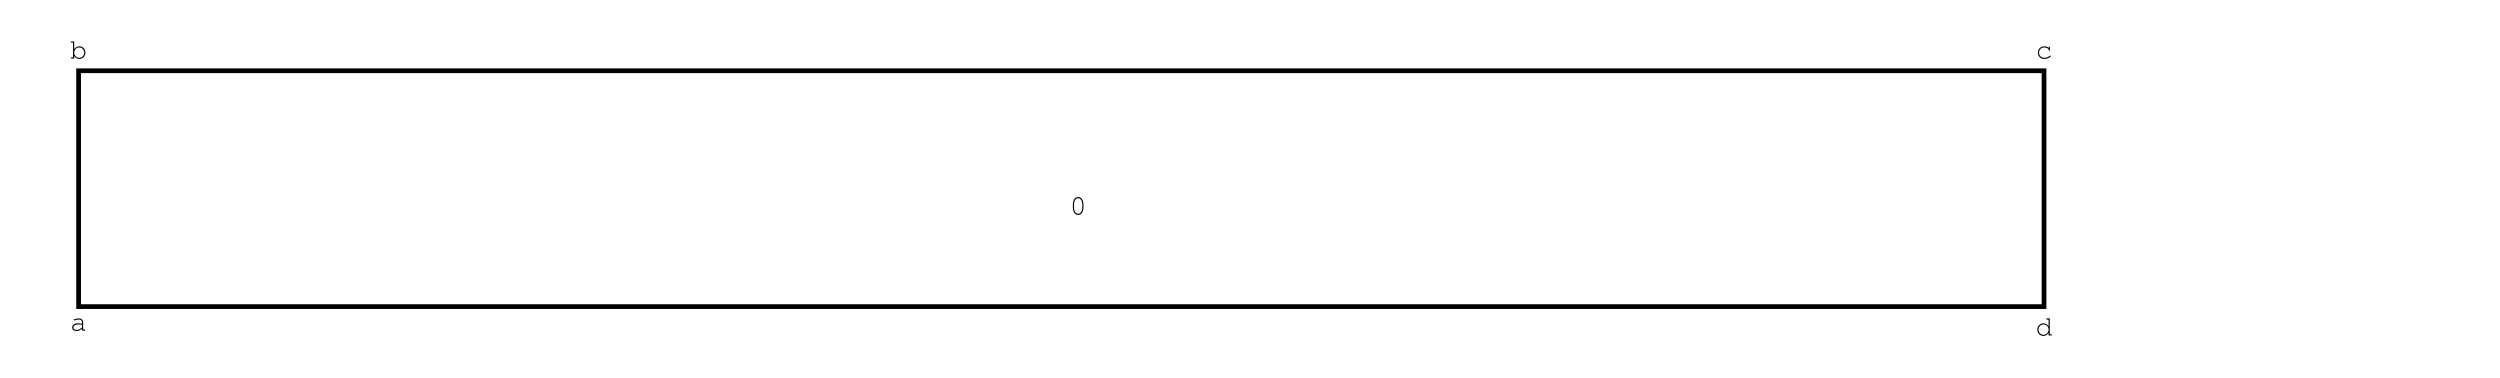
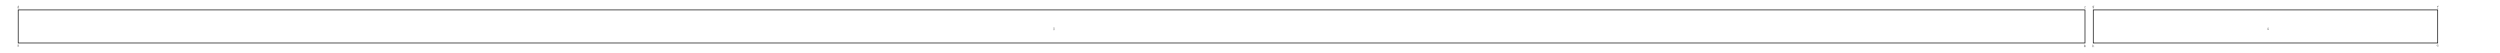
- <svg xmlns="http://www.w3.org/2000/svg" xmlns:xlink="http://www.w3.org/1999/xlink" width="1060pt" height="160pt" viewBox="0 0 1060 160" version="1.1">
+ <svg xmlns="http://www.w3.org/2000/svg" xmlns:xlink="http://www.w3.org/1999/xlink" width="7560pt" height="160pt" viewBox="0 0 7560 160" version="1.1">
  <defs>
    <g>
      <symbol overflow="visible" id="glyph0-0">
        <path style="stroke:none;" d="M 0.391 0 L 0.391 -7.984 L 3.578 -7.984 L 3.578 0 Z M 0.797 -0.391 L 3.188 -0.391 L 3.188 -7.594 L 0.797 -7.594 Z M 0.797 -0.391 " />
      </symbol>
      <symbol overflow="visible" id="glyph0-1">
        <path style="stroke:none;" d="M 3.547 -4.688 C 3.328 -4.688 3.078 -4.648 2.797 -4.578 C 2.516 -4.516 2.273 -4.453 2.078 -4.391 C 1.879 -4.328 1.766 -4.297 1.734 -4.297 C 1.66 -4.297 1.602 -4.316 1.562 -4.359 C 1.52 -4.41 1.5 -4.469 1.5 -4.531 C 1.5 -4.656 1.566 -4.738 1.703 -4.781 C 2.441 -5.039 3.07 -5.172 3.594 -5.172 C 4.145 -5.172 4.602 -5.031 4.969 -4.75 C 5.332 -4.469 5.516 -4.117 5.516 -3.703 L 5.516 -0.484 L 6.172 -0.484 C 6.379 -0.484 6.484 -0.406 6.484 -0.25 C 6.484 -0.082 6.379 0 6.172 0 L 5.031 0 L 5.031 -0.797 C 4.312 -0.141 3.547 0.188 2.734 0.188 C 2.172 0.188 1.719 0.047 1.375 -0.234 C 1.031 -0.516 0.859 -0.883 0.859 -1.344 C 0.859 -1.863 1.094 -2.285 1.562 -2.609 C 2.031 -2.93 2.641 -3.094 3.391 -3.094 C 3.867 -3.094 4.414 -3.008 5.031 -2.844 L 5.031 -3.703 C 5.031 -3.992 4.895 -4.227 4.625 -4.406 C 4.352 -4.594 3.992 -4.688 3.547 -4.688 Z M 5.031 -1.344 L 5.031 -2.422 C 4.551 -2.547 4.035 -2.609 3.484 -2.609 C 2.859 -2.609 2.348 -2.488 1.953 -2.25 C 1.555 -2.008 1.359 -1.703 1.359 -1.328 C 1.359 -1.016 1.477 -0.766 1.719 -0.578 C 1.969 -0.391 2.301 -0.297 2.719 -0.297 C 3.145 -0.297 3.535 -0.375 3.891 -0.531 C 4.242 -0.695 4.625 -0.969 5.031 -1.344 Z M 5.031 -1.344 " />
      </symbol>
      <symbol overflow="visible" id="glyph0-2">
        <path style="stroke:none;" d="M 1.734 -7.25 L 1.734 -3.938 C 2.316 -4.758 3.035 -5.172 3.891 -5.172 C 4.617 -5.172 5.234 -4.914 5.734 -4.406 C 6.234 -3.895 6.484 -3.266 6.484 -2.516 C 6.484 -1.766 6.227 -1.125 5.719 -0.594 C 5.219 -0.07 4.609 0.188 3.891 0.188 C 3.004 0.188 2.285 -0.227 1.734 -1.062 L 1.734 0 L 0.594 0 C 0.375 0 0.266 -0.082 0.266 -0.25 C 0.266 -0.406 0.375 -0.484 0.594 -0.484 L 1.234 -0.484 L 1.234 -6.75 L 0.594 -6.75 C 0.375 -6.75 0.266 -6.836 0.266 -7.016 C 0.266 -7.172 0.375 -7.25 0.594 -7.25 Z M 3.859 -4.688 C 3.266 -4.688 2.758 -4.473 2.344 -4.047 C 1.938 -3.617 1.734 -3.098 1.734 -2.484 C 1.734 -1.879 1.938 -1.363 2.344 -0.938 C 2.758 -0.508 3.266 -0.297 3.859 -0.297 C 4.441 -0.297 4.941 -0.508 5.359 -0.938 C 5.785 -1.363 6 -1.867 6 -2.453 C 6 -3.078 5.789 -3.602 5.375 -4.031 C 4.969 -4.469 4.461 -4.688 3.859 -4.688 Z M 3.859 -4.688 " />
      </symbol>
      <symbol overflow="visible" id="glyph0-3">
        <path style="stroke:none;" d="M 6.422 -1.062 C 6.422 -0.926 6.301 -0.758 6.062 -0.562 C 5.82 -0.375 5.484 -0.203 5.047 -0.047 C 4.609 0.109 4.16 0.188 3.703 0.188 C 2.922 0.188 2.273 -0.055 1.766 -0.547 C 1.266 -1.047 1.016 -1.68 1.016 -2.453 C 1.016 -3.242 1.27 -3.895 1.781 -4.406 C 2.301 -4.914 2.961 -5.172 3.766 -5.172 C 4.516 -5.172 5.141 -4.953 5.641 -4.516 L 5.641 -4.672 C 5.641 -4.891 5.723 -5 5.891 -5 C 6.047 -5 6.125 -4.891 6.125 -4.672 L 6.125 -3.578 C 6.125 -3.359 6.047 -3.25 5.891 -3.25 C 5.742 -3.25 5.66 -3.348 5.641 -3.547 C 5.617 -3.859 5.422 -4.125 5.047 -4.344 C 4.672 -4.57 4.234 -4.688 3.734 -4.688 C 3.066 -4.688 2.523 -4.477 2.109 -4.062 C 1.703 -3.645 1.5 -3.109 1.5 -2.453 C 1.5 -1.828 1.707 -1.312 2.125 -0.906 C 2.539 -0.5 3.078 -0.297 3.734 -0.297 C 4.609 -0.297 5.352 -0.582 5.969 -1.156 C 6.051 -1.238 6.125 -1.281 6.188 -1.281 C 6.25 -1.281 6.301 -1.258 6.344 -1.219 C 6.395 -1.176 6.422 -1.125 6.422 -1.062 Z M 6.422 -1.062 " />
      </symbol>
      <symbol overflow="visible" id="glyph0-4">
        <path style="stroke:none;" d="M 6.031 -7.25 L 6.031 -0.484 L 6.672 -0.484 C 6.891 -0.484 7 -0.406 7 -0.25 C 7 -0.082 6.891 0 6.672 0 L 5.531 0 L 5.531 -1.062 C 4.969 -0.227 4.238 0.188 3.344 0.188 C 2.633 0.188 2.023 -0.07 1.516 -0.594 C 1.004 -1.125 0.75 -1.754 0.75 -2.484 C 0.75 -3.223 1.004 -3.852 1.516 -4.375 C 2.023 -4.906 2.633 -5.172 3.344 -5.172 C 4.227 -5.172 4.957 -4.754 5.531 -3.922 L 5.531 -6.75 L 4.891 -6.75 C 4.672 -6.75 4.562 -6.836 4.562 -7.016 C 4.562 -7.172 4.672 -7.25 4.891 -7.25 Z M 3.391 -4.688 C 2.797 -4.688 2.289 -4.473 1.875 -4.047 C 1.457 -3.617 1.25 -3.102 1.25 -2.5 C 1.25 -1.883 1.457 -1.363 1.875 -0.938 C 2.289 -0.508 2.797 -0.297 3.391 -0.297 C 3.984 -0.297 4.488 -0.508 4.906 -0.938 C 5.32 -1.363 5.531 -1.875 5.531 -2.469 C 5.531 -3.094 5.32 -3.617 4.906 -4.047 C 4.5 -4.473 3.992 -4.688 3.391 -4.688 Z M 3.391 -4.688 " />
      </symbol>
      <symbol overflow="visible" id="glyph0-5">
        <path style="stroke:none;" d="M 5.844 -4.219 L 5.844 -3.016 C 5.844 -2.066 5.633 -1.297 5.219 -0.703 C 4.801 -0.109 4.258 0.188 3.594 0.188 C 2.938 0.188 2.398 -0.109 1.984 -0.703 C 1.566 -1.297 1.359 -2.066 1.359 -3.016 L 1.359 -4.219 C 1.359 -5.164 1.566 -5.938 1.984 -6.531 C 2.398 -7.125 2.938 -7.422 3.594 -7.422 C 4.258 -7.422 4.801 -7.125 5.219 -6.531 C 5.633 -5.938 5.844 -5.164 5.844 -4.219 Z M 1.844 -4.156 L 1.844 -3.078 C 1.844 -2.629 1.895 -2.207 2 -1.812 C 2.113 -1.414 2.305 -1.066 2.578 -0.766 C 2.859 -0.461 3.195 -0.312 3.594 -0.312 C 4 -0.312 4.336 -0.461 4.609 -0.766 C 4.891 -1.066 5.082 -1.414 5.188 -1.812 C 5.301 -2.207 5.359 -2.629 5.359 -3.078 L 5.359 -4.156 C 5.359 -4.602 5.301 -5.023 5.188 -5.422 C 5.082 -5.828 4.891 -6.176 4.609 -6.469 C 4.336 -6.77 4 -6.922 3.594 -6.922 C 3.195 -6.922 2.859 -6.77 2.578 -6.469 C 2.305 -6.176 2.113 -5.828 2 -5.422 C 1.895 -5.023 1.844 -4.602 1.844 -4.156 Z M 1.844 -4.156 " />
      </symbol>
+       <symbol overflow="visible" id="glyph0-6">
+         <path style="stroke:none;" d="M 6.234 -2.391 L 1.25 -2.391 C 1.332 -1.754 1.594 -1.242 2.031 -0.859 C 2.477 -0.484 3.023 -0.297 3.672 -0.297 C 4.047 -0.297 4.426 -0.352 4.812 -0.469 C 5.207 -0.594 5.523 -0.754 5.766 -0.953 C 5.848 -1.004 5.914 -1.031 5.969 -1.031 C 6.031 -1.031 6.082 -1.004 6.125 -0.953 C 6.164 -0.91 6.188 -0.859 6.188 -0.797 C 6.188 -0.586 5.898 -0.367 5.328 -0.141 C 4.754 0.078 4.195 0.188 3.656 0.188 C 2.852 0.188 2.164 -0.082 1.594 -0.625 C 1.031 -1.164 0.75 -1.828 0.75 -2.609 C 0.75 -3.336 1.016 -3.945 1.547 -4.438 C 2.078 -4.926 2.723 -5.172 3.484 -5.172 C 4.285 -5.172 4.941 -4.914 5.453 -4.406 C 5.973 -3.906 6.234 -3.234 6.234 -2.391 Z M 1.25 -2.875 L 5.734 -2.875 C 5.641 -3.426 5.391 -3.863 4.984 -4.188 C 4.578 -4.52 4.078 -4.688 3.484 -4.688 C 2.898 -4.688 2.41 -4.52 2.016 -4.188 C 1.617 -3.863 1.363 -3.426 1.25 -2.875 Z M 1.25 -2.875 " />
+       </symbol>
+       <symbol overflow="visible" id="glyph0-7">
+         <path style="stroke:none;" d="M 6.234 -6.609 C 6.223 -6.609 6.117 -6.617 5.922 -6.641 C 5.734 -6.672 5.504 -6.695 5.234 -6.719 C 4.973 -6.738 4.754 -6.75 4.578 -6.75 C 4.191 -6.75 3.875 -6.656 3.625 -6.469 C 3.375 -6.281 3.25 -6.035 3.25 -5.734 L 3.25 -5 L 5.516 -5 C 5.734 -5 5.844 -4.922 5.844 -4.766 C 5.844 -4.598 5.734 -4.516 5.516 -4.516 L 3.25 -4.516 L 3.25 -0.484 L 5.391 -0.484 C 5.609 -0.484 5.719 -0.406 5.719 -0.25 C 5.719 -0.082 5.609 0 5.391 0 L 1.578 0 C 1.367 0 1.266 -0.082 1.266 -0.25 C 1.266 -0.406 1.367 -0.484 1.578 -0.484 L 2.766 -0.484 L 2.766 -4.516 L 1.703 -4.516 C 1.484 -4.516 1.375 -4.598 1.375 -4.766 C 1.375 -4.922 1.484 -5 1.703 -5 L 2.766 -5 L 2.766 -5.734 C 2.766 -6.172 2.938 -6.531 3.281 -6.812 C 3.625 -7.102 4.066 -7.25 4.609 -7.25 C 5.172 -7.25 5.727 -7.195 6.281 -7.094 C 6.414 -7.051 6.484 -6.973 6.484 -6.859 C 6.484 -6.691 6.398 -6.609 6.234 -6.609 Z M 6.234 -6.609 " />
+       </symbol>
+       <symbol overflow="visible" id="glyph0-8">
+         <path style="stroke:none;" d="M 5.281 -3.938 L 5.281 -5 L 6.422 -5 C 6.641 -5 6.75 -4.922 6.75 -4.766 C 6.75 -4.598 6.641 -4.516 6.422 -4.516 L 5.766 -4.516 L 5.766 0.344 C 5.766 0.852 5.57 1.297 5.188 1.672 C 4.812 2.047 4.348 2.234 3.797 2.234 L 2.422 2.234 C 2.203 2.234 2.094 2.148 2.094 1.984 C 2.094 1.816 2.203 1.734 2.422 1.734 L 3.812 1.734 C 4.219 1.734 4.562 1.586 4.844 1.297 C 5.133 1.016 5.281 0.672 5.281 0.266 L 5.281 -1.047 C 4.75 -0.223 4.066 0.188 3.234 0.188 C 2.547 0.188 1.957 -0.07 1.469 -0.594 C 0.988 -1.125 0.75 -1.754 0.75 -2.484 C 0.75 -3.223 0.988 -3.852 1.469 -4.375 C 1.957 -4.906 2.547 -5.172 3.234 -5.172 C 4.078 -5.172 4.758 -4.758 5.281 -3.938 Z M 3.266 -4.688 C 2.703 -4.688 2.223 -4.469 1.828 -4.031 C 1.441 -3.602 1.25 -3.094 1.25 -2.5 C 1.25 -1.883 1.441 -1.363 1.828 -0.938 C 2.223 -0.508 2.703 -0.297 3.266 -0.297 C 3.828 -0.297 4.301 -0.508 4.688 -0.938 C 5.082 -1.363 5.281 -1.875 5.281 -2.469 C 5.281 -3.082 5.082 -3.602 4.688 -4.031 C 4.301 -4.469 3.828 -4.688 3.266 -4.688 Z M 3.266 -4.688 " />
+       </symbol>
+       <symbol overflow="visible" id="glyph0-9">
+         <path style="stroke:none;" d="M 1.984 -7.25 L 1.984 -4.156 C 2.285 -4.531 2.578 -4.789 2.859 -4.938 C 3.141 -5.094 3.461 -5.172 3.828 -5.172 C 4.391 -5.172 4.848 -5.008 5.203 -4.688 C 5.555 -4.375 5.734 -3.973 5.734 -3.484 L 5.734 -0.484 L 6.281 -0.484 C 6.5 -0.484 6.609 -0.406 6.609 -0.25 C 6.609 -0.082 6.5 0 6.281 0 L 4.703 0 C 4.484 0 4.375 -0.082 4.375 -0.25 C 4.375 -0.406 4.484 -0.484 4.703 -0.484 L 5.25 -0.484 L 5.25 -3.453 C 5.25 -3.754 5.133 -4.035 4.906 -4.297 C 4.676 -4.555 4.297 -4.688 3.766 -4.688 C 3.41 -4.688 3.117 -4.613 2.891 -4.469 C 2.672 -4.32 2.367 -4.016 1.984 -3.547 L 1.984 -0.484 L 2.516 -0.484 C 2.742 -0.484 2.859 -0.406 2.859 -0.25 C 2.859 -0.082 2.742 0 2.516 0 L 0.938 0 C 0.719 0 0.609 -0.082 0.609 -0.25 C 0.609 -0.406 0.719 -0.484 0.938 -0.484 L 1.484 -0.484 L 1.484 -6.75 L 0.844 -6.75 C 0.625 -6.75 0.516 -6.836 0.516 -7.016 C 0.516 -7.172 0.625 -7.25 0.844 -7.25 Z M 1.984 -7.25 " />
+       </symbol>
+       <symbol overflow="visible" id="glyph0-10">
+         <path style="stroke:none;" d="M 4.516 -2.031 L 1.266 -2.031 L 1.266 -2.594 L 4 -7.25 L 5 -7.25 L 5 -2.516 L 5.406 -2.516 C 5.625 -2.516 5.734 -2.43 5.734 -2.266 C 5.734 -2.109 5.625 -2.031 5.406 -2.031 L 5 -2.031 L 5 -0.484 L 5.406 -0.484 C 5.625 -0.484 5.734 -0.406 5.734 -0.25 C 5.734 -0.082 5.625 0 5.406 0 L 3.594 0 C 3.383 0 3.281 -0.082 3.281 -0.25 C 3.281 -0.406 3.383 -0.484 3.594 -0.484 L 4.516 -0.484 Z M 4.516 -2.516 L 4.516 -6.75 L 4.219 -6.75 L 1.734 -2.516 Z M 4.516 -2.516 " />
+       </symbol>
    </g>
  </defs>
-   <g id="surface96">
-     <path style="fill:none;stroke-width:2;stroke-linecap:butt;stroke-linejoin:miter;stroke:rgb(0%,0%,0%);stroke-opacity:1;stroke-miterlimit:10;" d="M 33.332 130 L 33.332 30 L 866.668 30 L 866.668 130 Z M 33.332 130 " />
+   <g id="surface106">
+     <path style="fill:none;stroke-width:2;stroke-linecap:butt;stroke-linejoin:miter;stroke:rgb(0%,0%,0%);stroke-opacity:1;stroke-miterlimit:10;" d="M 55 130 L 6305 130 L 6305 30 L 55 30 Z M 55 130 " />
    <g style="fill:rgb(0%,0%,0%);fill-opacity:1;">
-       <use xlink:href="#glyph0-1" x="29.733" y="140.172" />
+       <use xlink:href="#glyph0-1" x="51.4" y="140.172" />
    </g>
    <g style="fill:rgb(0%,0%,0%);fill-opacity:1;">
-       <use xlink:href="#glyph0-2" x="29.733" y="24.808" />
+       <use xlink:href="#glyph0-2" x="6301.4" y="142.248" />
    </g>
    <g style="fill:rgb(0%,0%,0%);fill-opacity:1;">
-       <use xlink:href="#glyph0-3" x="863.067" y="24.808" />
+       <use xlink:href="#glyph0-3" x="6301.4" y="24.808" />
    </g>
    <g style="fill:rgb(0%,0%,0%);fill-opacity:1;">
-       <use xlink:href="#glyph0-4" x="863.067" y="142.248" />
+       <use xlink:href="#glyph0-4" x="51.4" y="24.808" />
    </g>
    <g style="fill:rgb(0%,0%,0%);fill-opacity:1;">
-       <use xlink:href="#glyph0-5" x="453.536" y="90.952" />
+       <use xlink:href="#glyph0-5" x="3183.536" y="90.952" />
+     </g>
+     <path style="fill:none;stroke-width:2;stroke-linecap:butt;stroke-linejoin:miter;stroke:rgb(0%,0%,0%);stroke-opacity:1;stroke-miterlimit:10;" d="M 7371.668 130 L 7371.668 30 L 6330 30 L 6330 130 Z M 7371.668 130 " />
+     <g style="fill:rgb(0%,0%,0%);fill-opacity:1;">
+       <use xlink:href="#glyph0-6" x="7368.067" y="140.172" />
+     </g>
+     <g style="fill:rgb(0%,0%,0%);fill-opacity:1;">
+       <use xlink:href="#glyph0-7" x="7368.067" y="25" />
+     </g>
+     <g style="fill:rgb(0%,0%,0%);fill-opacity:1;">
+       <use xlink:href="#glyph0-8" x="6326.4" y="22.768" />
+     </g>
+     <g style="fill:rgb(0%,0%,0%);fill-opacity:1;">
+       <use xlink:href="#glyph0-9" x="6326.4" y="142.248" />
+     </g>
+     <g style="fill:rgb(0%,0%,0%);fill-opacity:1;">
+       <use xlink:href="#glyph0-10" x="6854.369" y="90.784" />
    </g>
  </g>
</svg>
